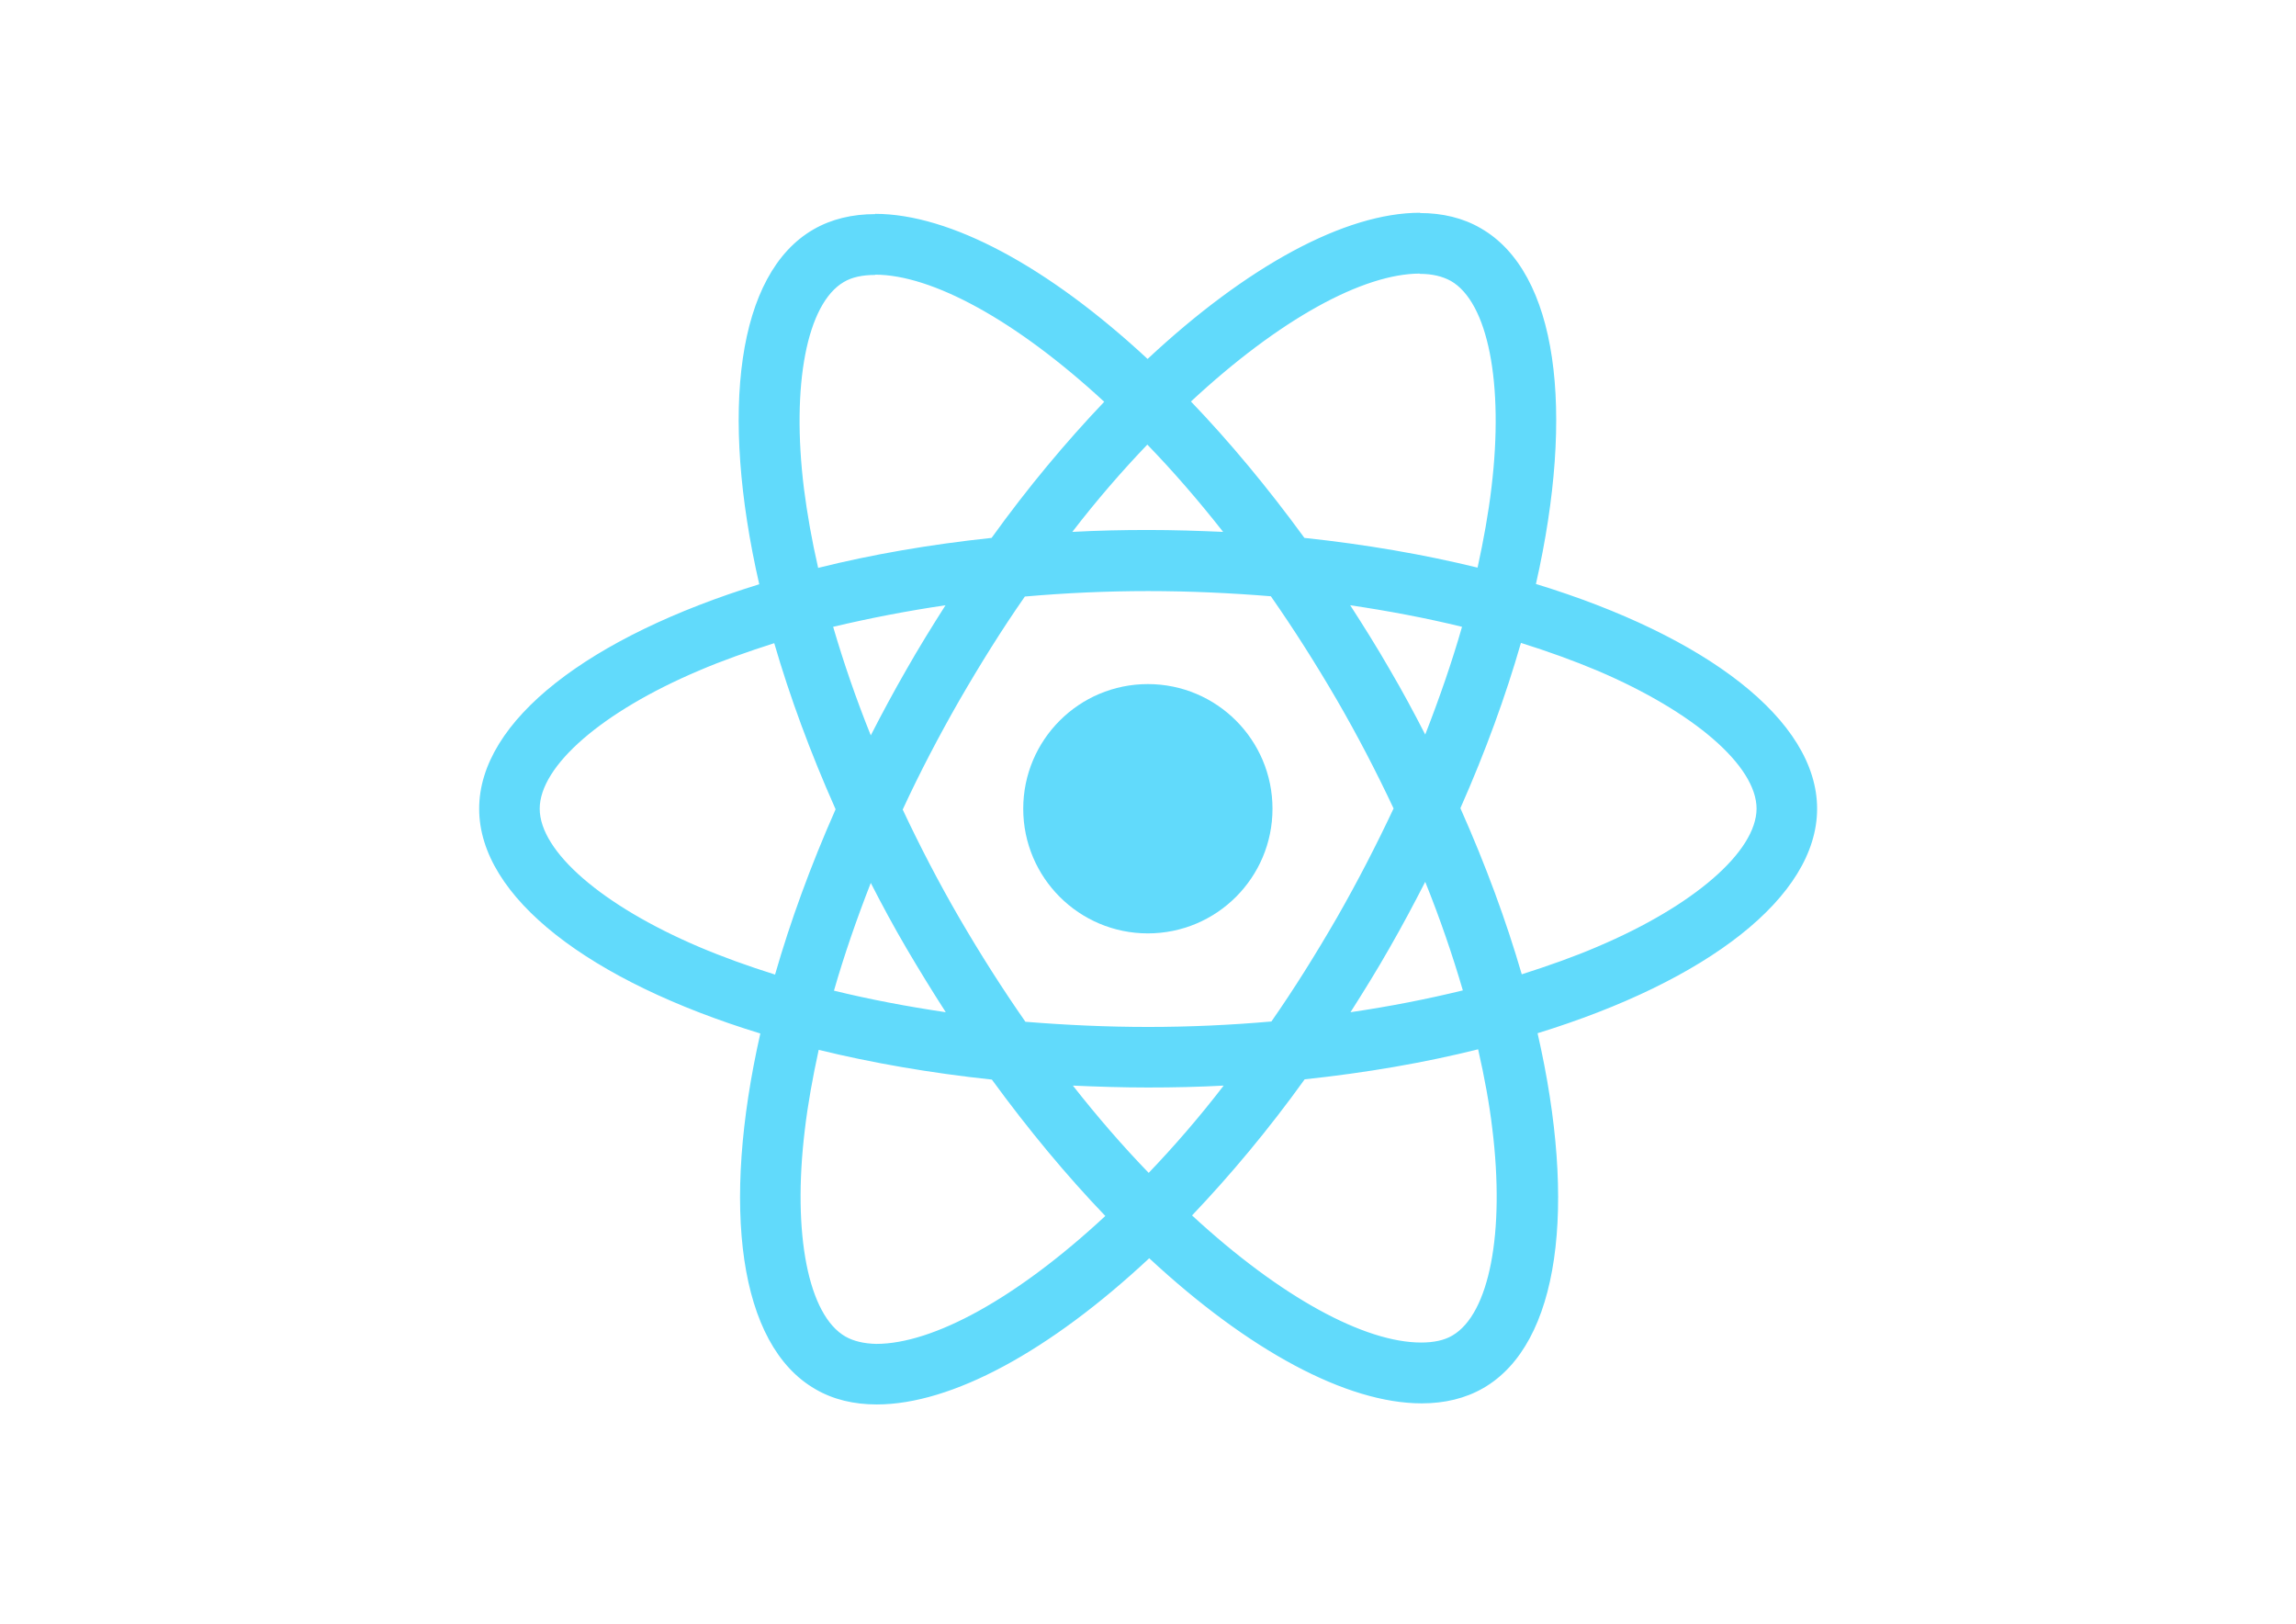
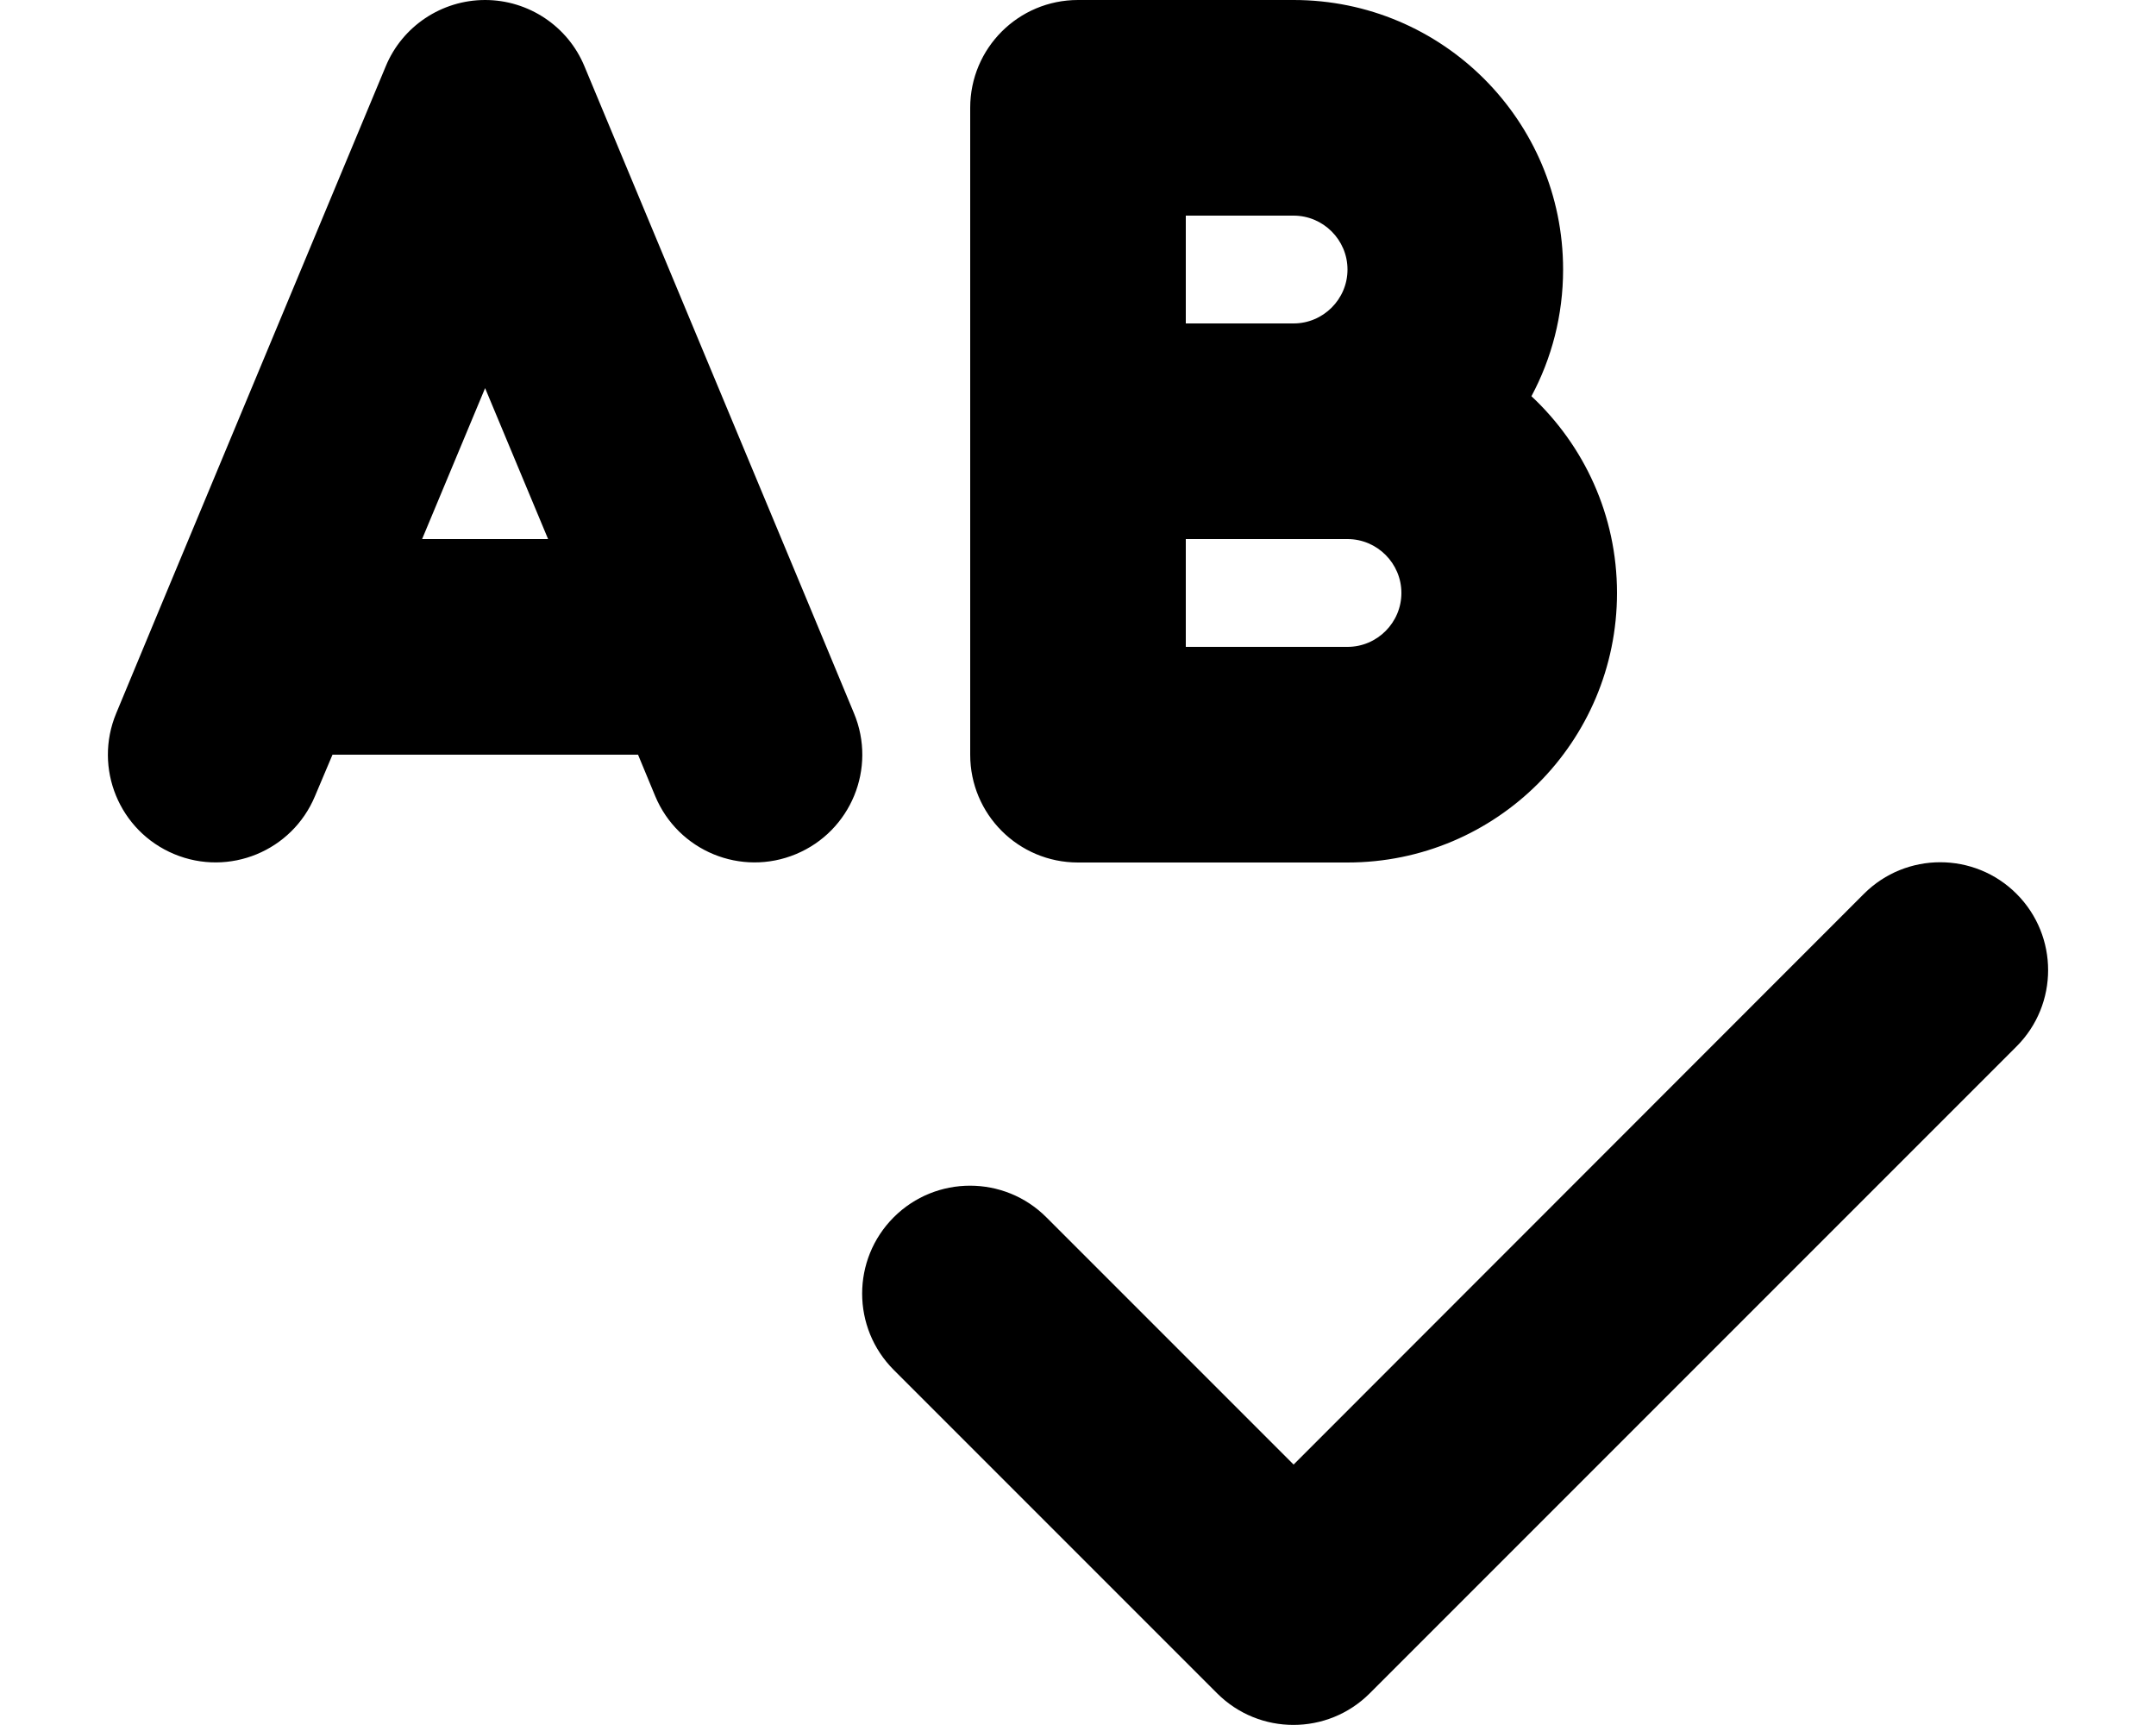
- <svg xmlns="http://www.w3.org/2000/svg" viewBox="0 0 841.9 595.3">
-   <g fill="#61DAFB">
-     <path d="M666.3 296.5c0-32.5-40.7-63.3-103.1-82.4 14.4-63.6 8-114.2-20.2-130.4-6.5-3.8-14.1-5.6-22.4-5.6v22.3c4.6 0 8.3.9 11.4 2.6 13.6 7.8 19.5 37.5 14.9 75.7-1.1 9.4-2.9 19.3-5.1 29.4-19.6-4.8-41-8.5-63.5-10.9-13.5-18.5-27.5-35.3-41.6-50 32.6-30.3 63.2-46.9 84-46.9V78c-27.5 0-63.5 19.6-99.9 53.6-36.4-33.8-72.4-53.2-99.9-53.2v22.3c20.7 0 51.4 16.5 84 46.6-14 14.7-28 31.4-41.3 49.9-22.6 2.4-44 6.1-63.6 11-2.3-10-4-19.7-5.2-29-4.7-38.2 1.1-67.9 14.6-75.8 3-1.8 6.9-2.6 11.5-2.6V78.5c-8.4 0-16 1.8-22.6 5.6-28.1 16.2-34.4 66.7-19.9 130.1-62.2 19.2-102.7 49.9-102.7 82.3 0 32.5 40.7 63.3 103.1 82.4-14.4 63.6-8 114.2 20.2 130.4 6.5 3.8 14.1 5.6 22.5 5.6 27.5 0 63.5-19.6 99.9-53.6 36.4 33.8 72.4 53.2 99.9 53.2 8.4 0 16-1.8 22.6-5.6 28.1-16.2 34.4-66.7 19.9-130.1 62-19.1 102.5-49.9 102.5-82.3zm-130.2-66.7c-3.7 12.9-8.3 26.2-13.5 39.5-4.1-8-8.4-16-13.1-24-4.6-8-9.5-15.8-14.4-23.4 14.2 2.1 27.9 4.7 41 7.9zm-45.8 106.5c-7.8 13.5-15.8 26.3-24.1 38.2-14.9 1.3-30 2-45.2 2-15.1 0-30.2-.7-45-1.9-8.3-11.9-16.4-24.6-24.2-38-7.6-13.1-14.5-26.4-20.8-39.8 6.2-13.4 13.2-26.8 20.7-39.9 7.8-13.5 15.8-26.3 24.1-38.2 14.9-1.3 30-2 45.2-2 15.1 0 30.2.7 45 1.9 8.3 11.9 16.4 24.6 24.2 38 7.6 13.1 14.5 26.4 20.8 39.8-6.3 13.4-13.2 26.8-20.7 39.9zm32.3-13c5.4 13.4 10 26.8 13.8 39.8-13.1 3.2-26.9 5.9-41.2 8 4.9-7.7 9.8-15.6 14.4-23.7 4.6-8 8.9-16.1 13-24.1zM421.2 430c-9.3-9.6-18.6-20.3-27.8-32 9 .4 18.2.7 27.5.7 9.4 0 18.7-.2 27.8-.7-9 11.7-18.3 22.4-27.5 32zm-74.4-58.9c-14.2-2.1-27.9-4.7-41-7.9 3.7-12.9 8.3-26.2 13.5-39.5 4.1 8 8.4 16 13.1 24 4.7 8 9.5 15.8 14.4 23.4zM420.7 163c9.3 9.6 18.6 20.3 27.8 32-9-.4-18.2-.7-27.5-.7-9.4 0-18.7.2-27.8.7 9-11.7 18.3-22.4 27.5-32zm-74 58.9c-4.9 7.7-9.8 15.6-14.4 23.7-4.6 8-8.9 16-13 24-5.4-13.4-10-26.8-13.8-39.8 13.1-3.1 26.9-5.8 41.2-7.9zm-90.5 125.2c-35.4-15.1-58.3-34.9-58.3-50.6 0-15.7 22.9-35.6 58.3-50.6 8.6-3.7 18-7 27.7-10.1 5.7 19.6 13.2 40 22.5 60.9-9.2 20.8-16.6 41.1-22.2 60.6-9.9-3.1-19.3-6.5-28-10.2zM310 490c-13.6-7.8-19.5-37.5-14.9-75.7 1.1-9.4 2.9-19.3 5.1-29.4 19.6 4.8 41 8.5 63.5 10.9 13.5 18.5 27.5 35.3 41.6 50-32.6 30.3-63.2 46.9-84 46.9-4.5-.1-8.3-1-11.3-2.7zm237.2-76.2c4.7 38.2-1.1 67.9-14.6 75.8-3 1.8-6.9 2.6-11.5 2.6-20.7 0-51.4-16.5-84-46.6 14-14.7 28-31.4 41.3-49.9 22.6-2.4 44-6.1 63.6-11 2.3 10.1 4.1 19.8 5.2 29.1zm38.5-66.7c-8.6 3.7-18 7-27.7 10.1-5.7-19.6-13.2-40-22.5-60.9 9.2-20.8 16.6-41.1 22.2-60.6 9.9 3.1 19.3 6.5 28.1 10.2 35.4 15.1 58.3 34.9 58.3 50.6-.1 15.7-23 35.6-58.4 50.6zM320.8 78.4z" />
-     <circle cx="420.9" cy="296.5" r="45.7" />
-     <path d="M520.5 78.1z" />
-   </g>
+ <svg xmlns="http://www.w3.org/2000/svg" viewBox="0 0 640 512">
+   <path d="M144 0c-12.9 0-24.6 7.8-29.5 19.7l-66.7 160-13.3 32c-6.8 16.3 .9 35 17.2 41.8s35-.9 41.8-17.2L98.7 224h90.7l5.1 12.3c6.8 16.3 25.5 24 41.8 17.2s24-25.5 17.2-41.8l-13.3-32-66.7-160C168.6 7.8 156.9 0 144 0zm18.7 160H125.3L144 115.2 162.7 160zM288 32v96 96c0 17.7 14.3 32 32 32h80c44.2 0 80-35.8 80-80c0-23.1-9.8-43.8-25.4-58.4c6-11.2 9.4-24 9.4-37.6c0-44.2-35.8-80-80-80H320c-17.7 0-32 14.3-32 32zm96 64H352V64h32c8.8 0 16 7.2 16 16s-7.2 16-16 16zm-32 64h32 16c8.8 0 16 7.2 16 16s-7.2 16-16 16H352V160zM598.6 310.6c12.5-12.5 12.5-32.8 0-45.3s-32.8-12.5-45.3 0L384 434.7l-73.4-73.4c-12.5-12.5-32.8-12.5-45.3 0s-12.5 32.8 0 45.3l96 96c12.5 12.5 32.8 12.5 45.3 0l192-192z" />
</svg>
